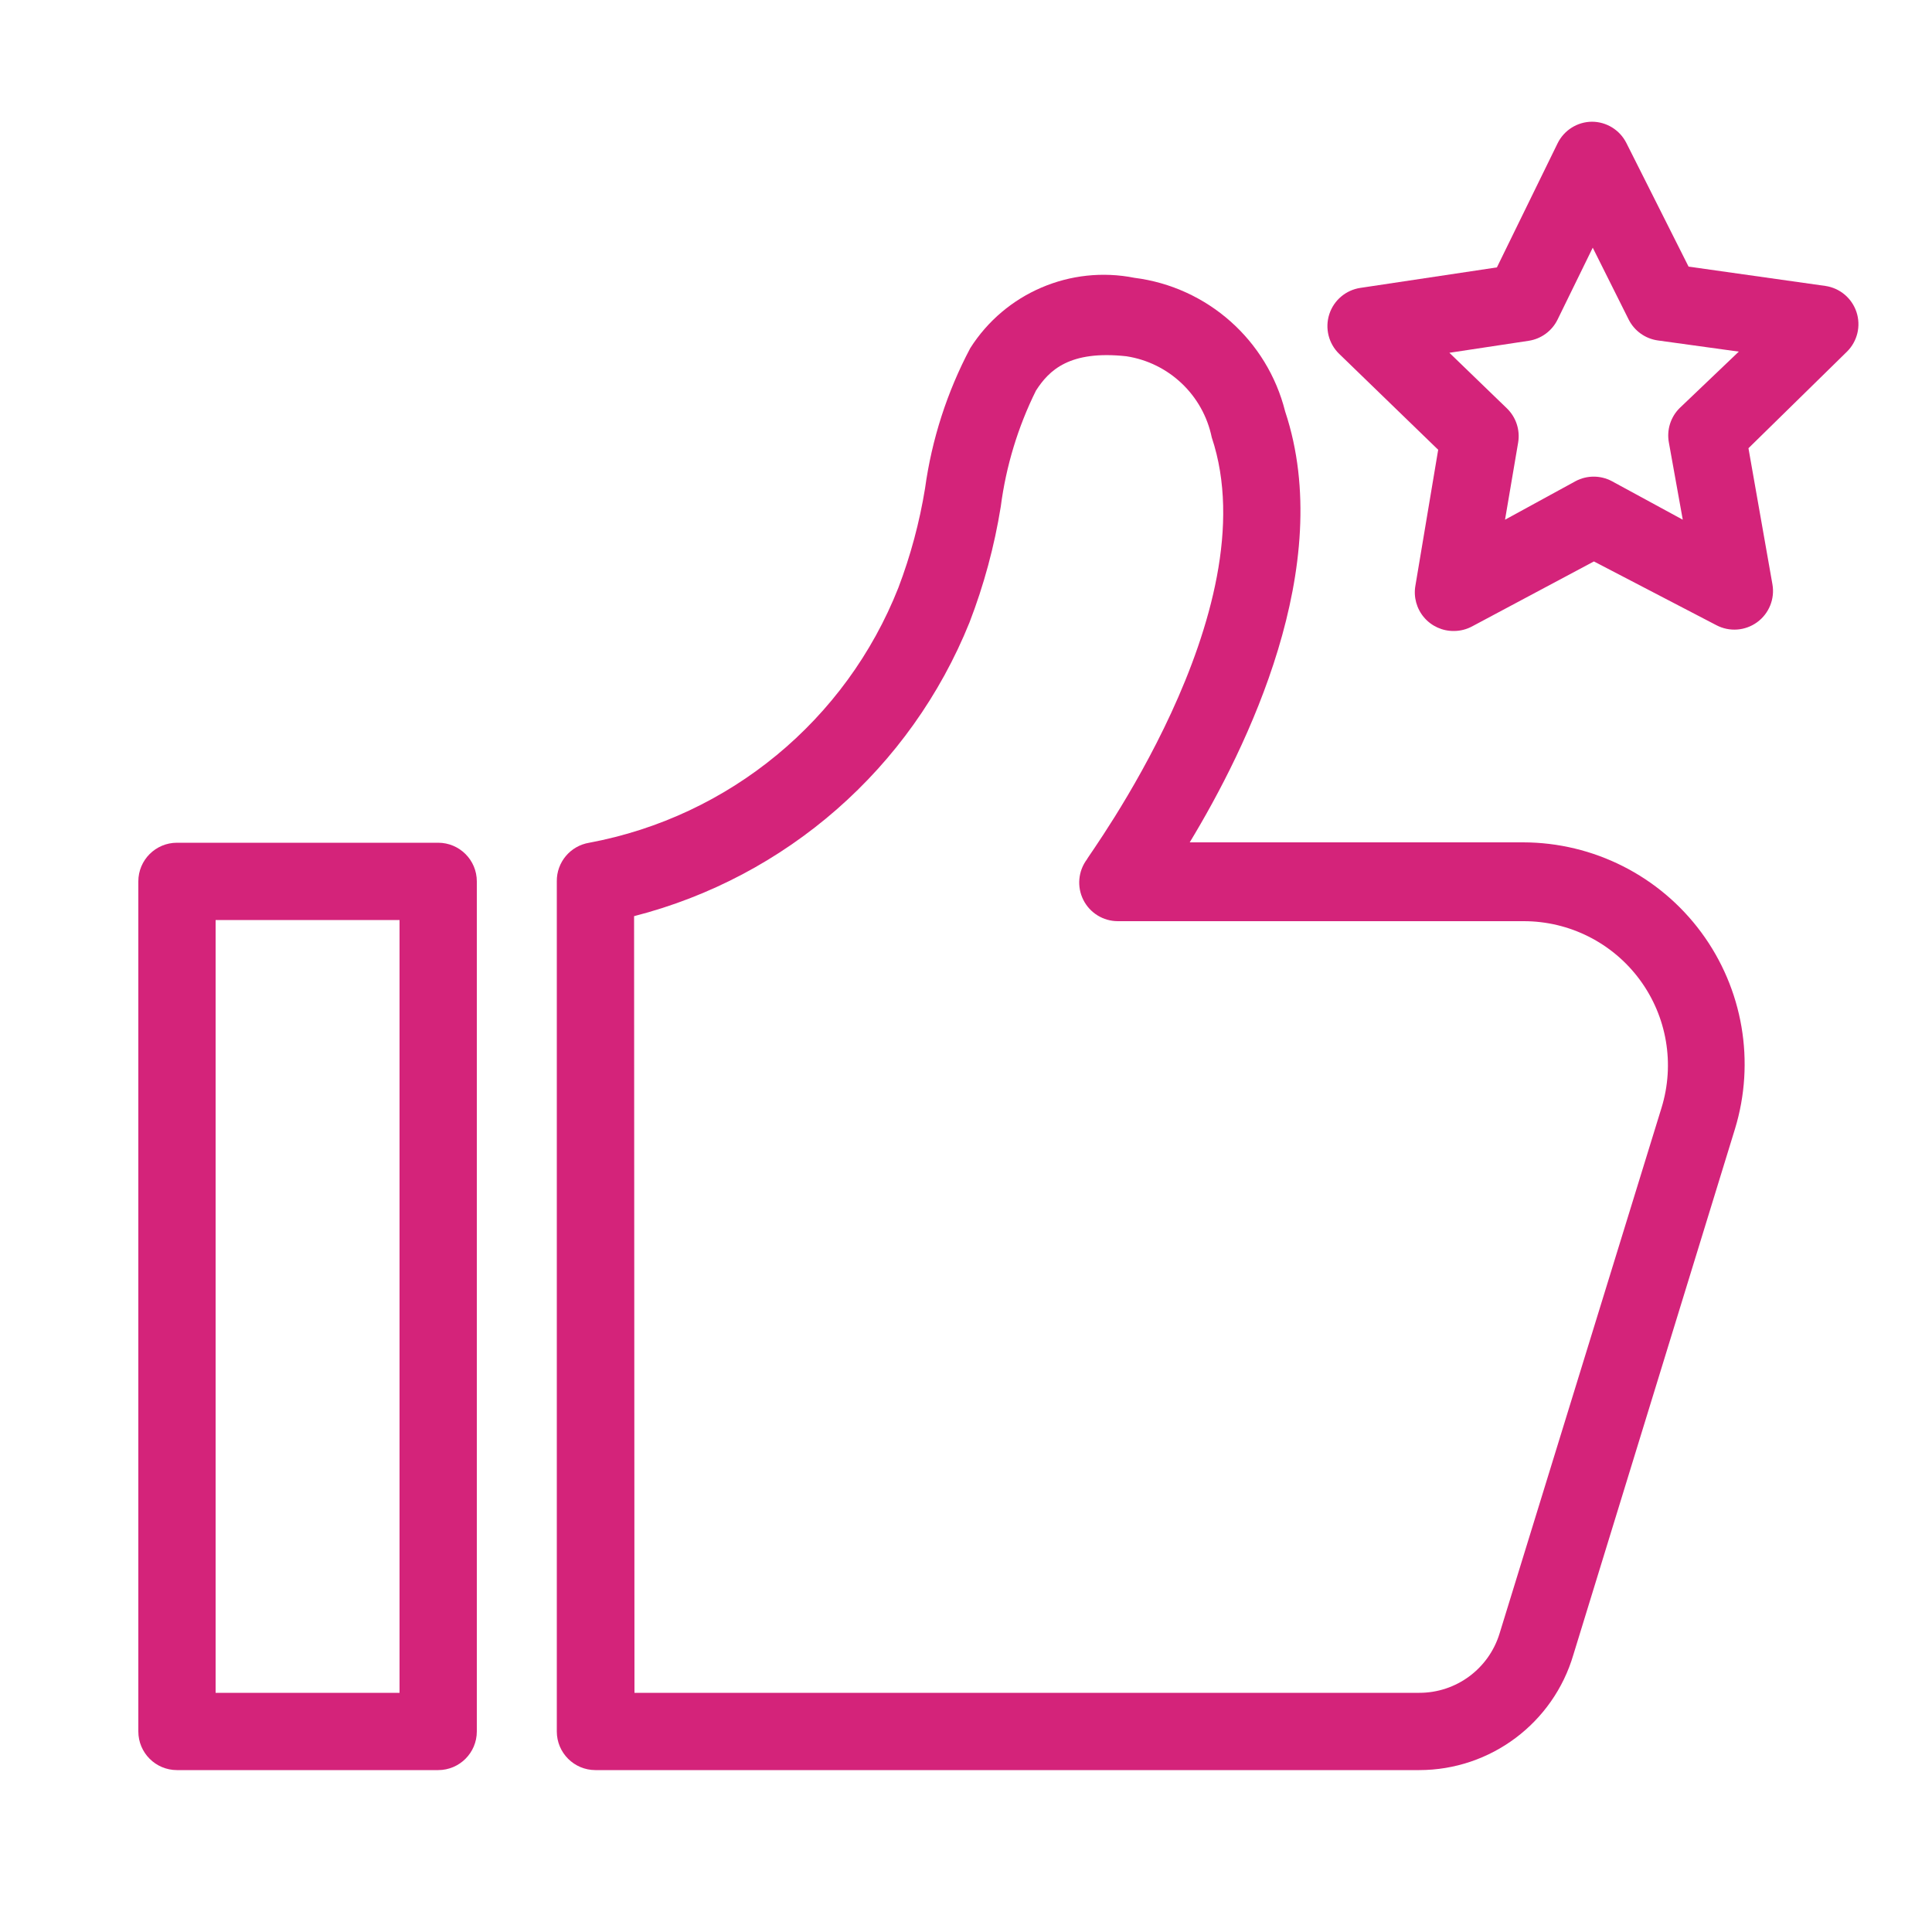
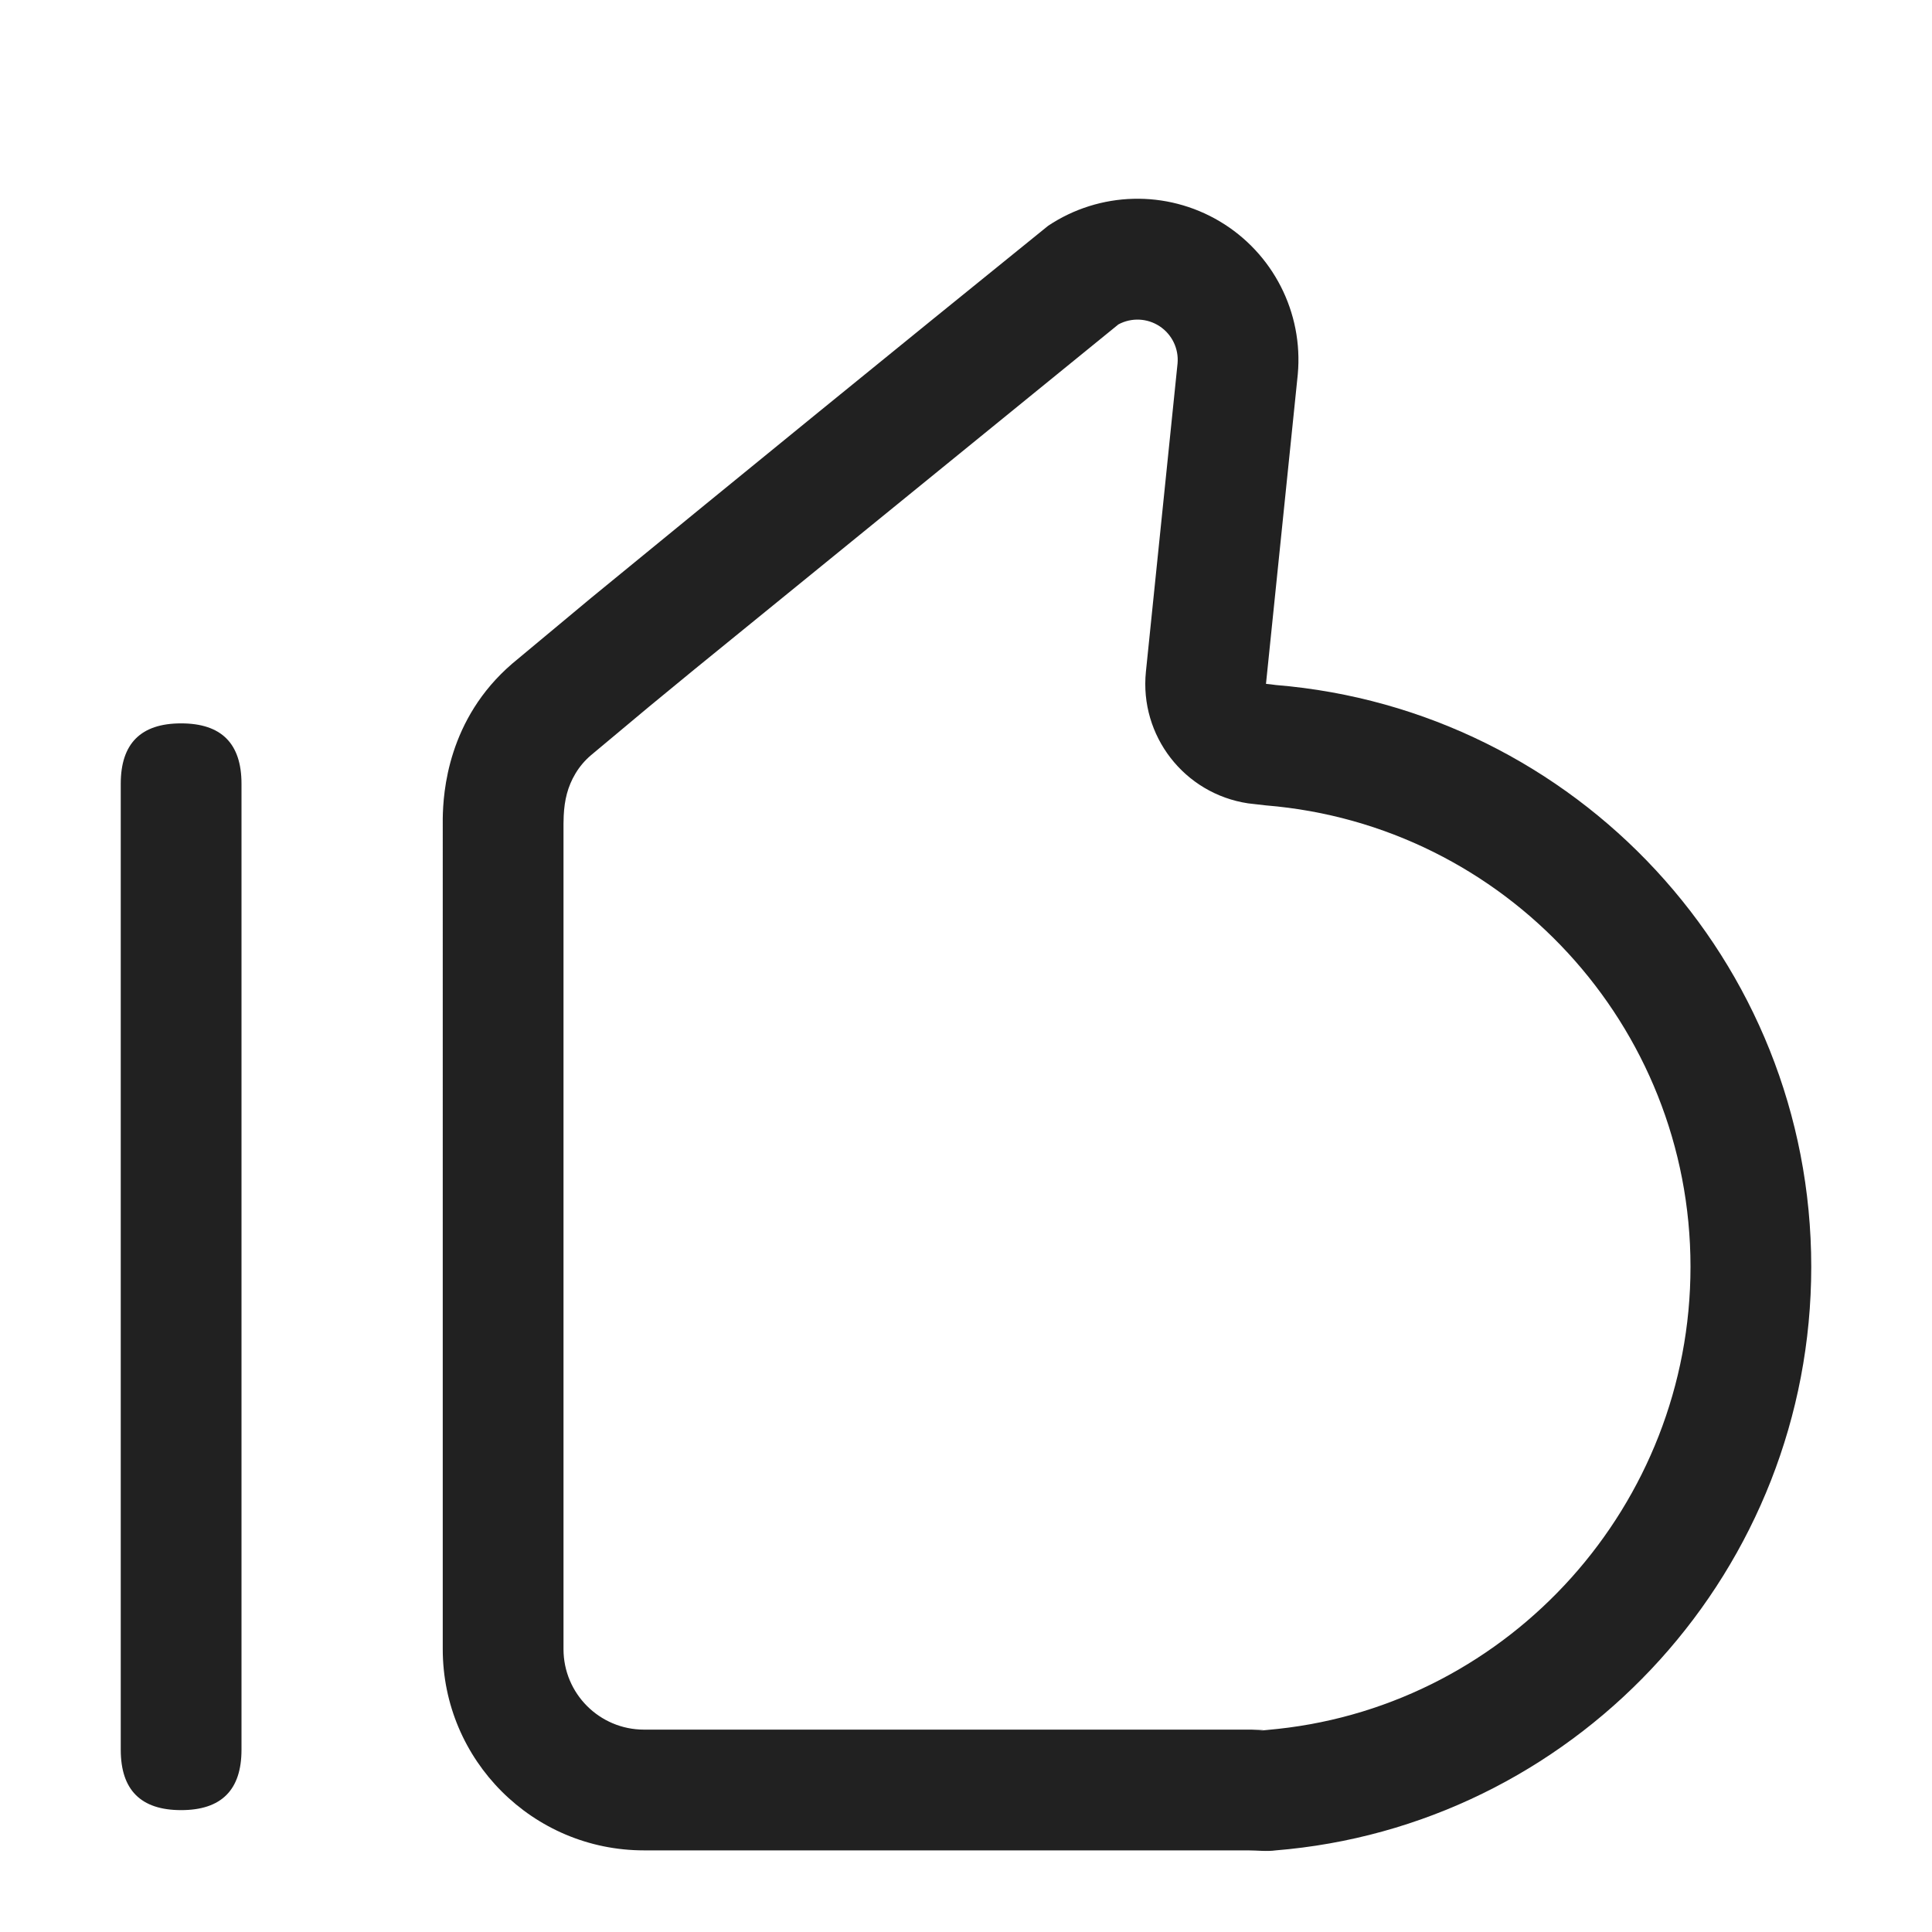
- <svg xmlns="http://www.w3.org/2000/svg" t="1661761405273" class="icon" viewBox="0 0 1024 1024" version="1.1" p-id="1350" width="200" height="200">
-   <path d="M770.662 334.438a20.48 20.48 0 0 1-20.48-23.962l12.083-72.09-52.429-50.79a20.48 20.48 0 0 1 11.264-35.021l72.294-10.854 32.154-65.741a20.48 20.48 0 0 1 18.227-11.469 20.48 20.48 0 0 1 18.227 11.264l32.973 65.536 72.499 10.24a20.48 20.48 0 0 1 11.469 34.816l-52.224 51.2 12.698 72.09a20.48 20.48 0 0 1-29.696 21.709l-64.922-33.792-64.512 34.406a20.48 20.48 0 0 1-9.626 2.458z m-2.458-147.456L798.72 216.474a20.48 20.48 0 0 1 5.939 18.022l-6.963 40.96 37.478-20.48a20.48 20.48 0 0 1 19.046 0l37.683 20.48-7.373-40.96a20.48 20.48 0 0 1 5.734-18.227L921.6 186.368l-43.008-5.939a20.48 20.48 0 0 1-15.36-11.059l-19.046-38.093-18.637 38.093a20.48 20.48 0 0 1-15.36 11.264z m38.912-26.419zM232.243 938.189H93.798a20.48 20.48 0 0 1-20.48-20.48v-450.56a20.48 20.48 0 0 1 20.48-20.48h138.445a20.48 20.48 0 0 1 20.48 20.48v450.56a20.48 20.48 0 0 1-20.48 20.48z m-117.965-40.96h97.485v-409.6H114.278z" fill="#d4237a" p-id="1351" />
-   <path d="M752.23 938.189H315.597a20.48 20.48 0 0 1-20.48-20.48v-450.56a20.48 20.48 0 0 1 17.203-20.48 219.546 219.546 0 0 0 163.84-135.168 270.746 270.746 0 0 0 14.131-52.634 224.051 224.051 0 0 1 23.962-74.342 83.763 83.763 0 0 1 87.04-37.274 94.618 94.618 0 0 1 79.872 70.861c27.238 81.92-20.48 178.586-50.586 228.352h176.742a117.555 117.555 0 0 1 112.23 151.962l-85.606 278.528a85.197 85.197 0 0 1-81.715 61.235z m-415.949-40.96h415.949a44.442 44.442 0 0 0 42.598-31.539L880.64 587.162a76.39 76.39 0 0 0-73.114-98.918h-215.04a20.48 20.48 0 0 1-16.384-32.768c0-1.229 97.075-131.277 66.15-223.642a54.682 54.682 0 0 0-45.261-43.008c-30.106-3.277-40.96 7.373-47.923 18.227a194.97 194.97 0 0 0-18.637 61.44 304.742 304.742 0 0 1-16.589 61.44 261.734 261.734 0 0 1-177.766 155.648z" fill="#d4237a" p-id="1352" />
+ <svg xmlns="http://www.w3.org/2000/svg" t="1661927549418" class="icon" viewBox="0 0 1024 1024" version="1.1" p-id="4660" width="200" height="200">
+   <path d="M661.333 980.736l-320 0a106.667 106.667 0 0 1-106.667-106.667L234.667 433.835c0.192-13.824 2.624-52.715 36.864-82.133l41.749-34.773a48255.04 48255.04 0 0 1 242.24-197.248 85.333 85.333 0 0 1 132.331 78.72l-16.853 164.053a106.88 106.88 0 0 1 5.227 0.619C835.093 376.107 960 509.163 960 671.403 960 831.275 838.699 963.84 683.093 980.096l-6.891 0.64c-4.843 0.683-9.813 0-14.869 0z m-362.667-106.667a42.667 42.667 0 0 0 42.667 42.667H663.232l6.549 0.256-2.56 0.363 10.069-1.003C800.64 903.04 896 797.461 896 671.403c0-127.936-98.347-234.155-225.003-244.523l-9.493-1.088A64 64 0 0 1 607.36 355.968l16.768-163.328a21.333 21.333 0 0 0-31.36-20.693l-224.875 182.976c-8.896 7.275-16.811 13.803-23.744 19.52l-30.891 25.813a39.04 39.04 0 0 0-8.277 9.771c-4.117 6.933-5.803 13.931-6.208 22.357l-0.107 4.267L298.667 874.091z" fill="#212121" p-id="4661" />
+   <path d="M128 959.403m-32 0l0 0q-32 0-32-32l0-512q0-32 32-32l0 0q32 0 32 32l0 512q0 32-32 32Z" fill="#212121" p-id="4662" />
</svg>
